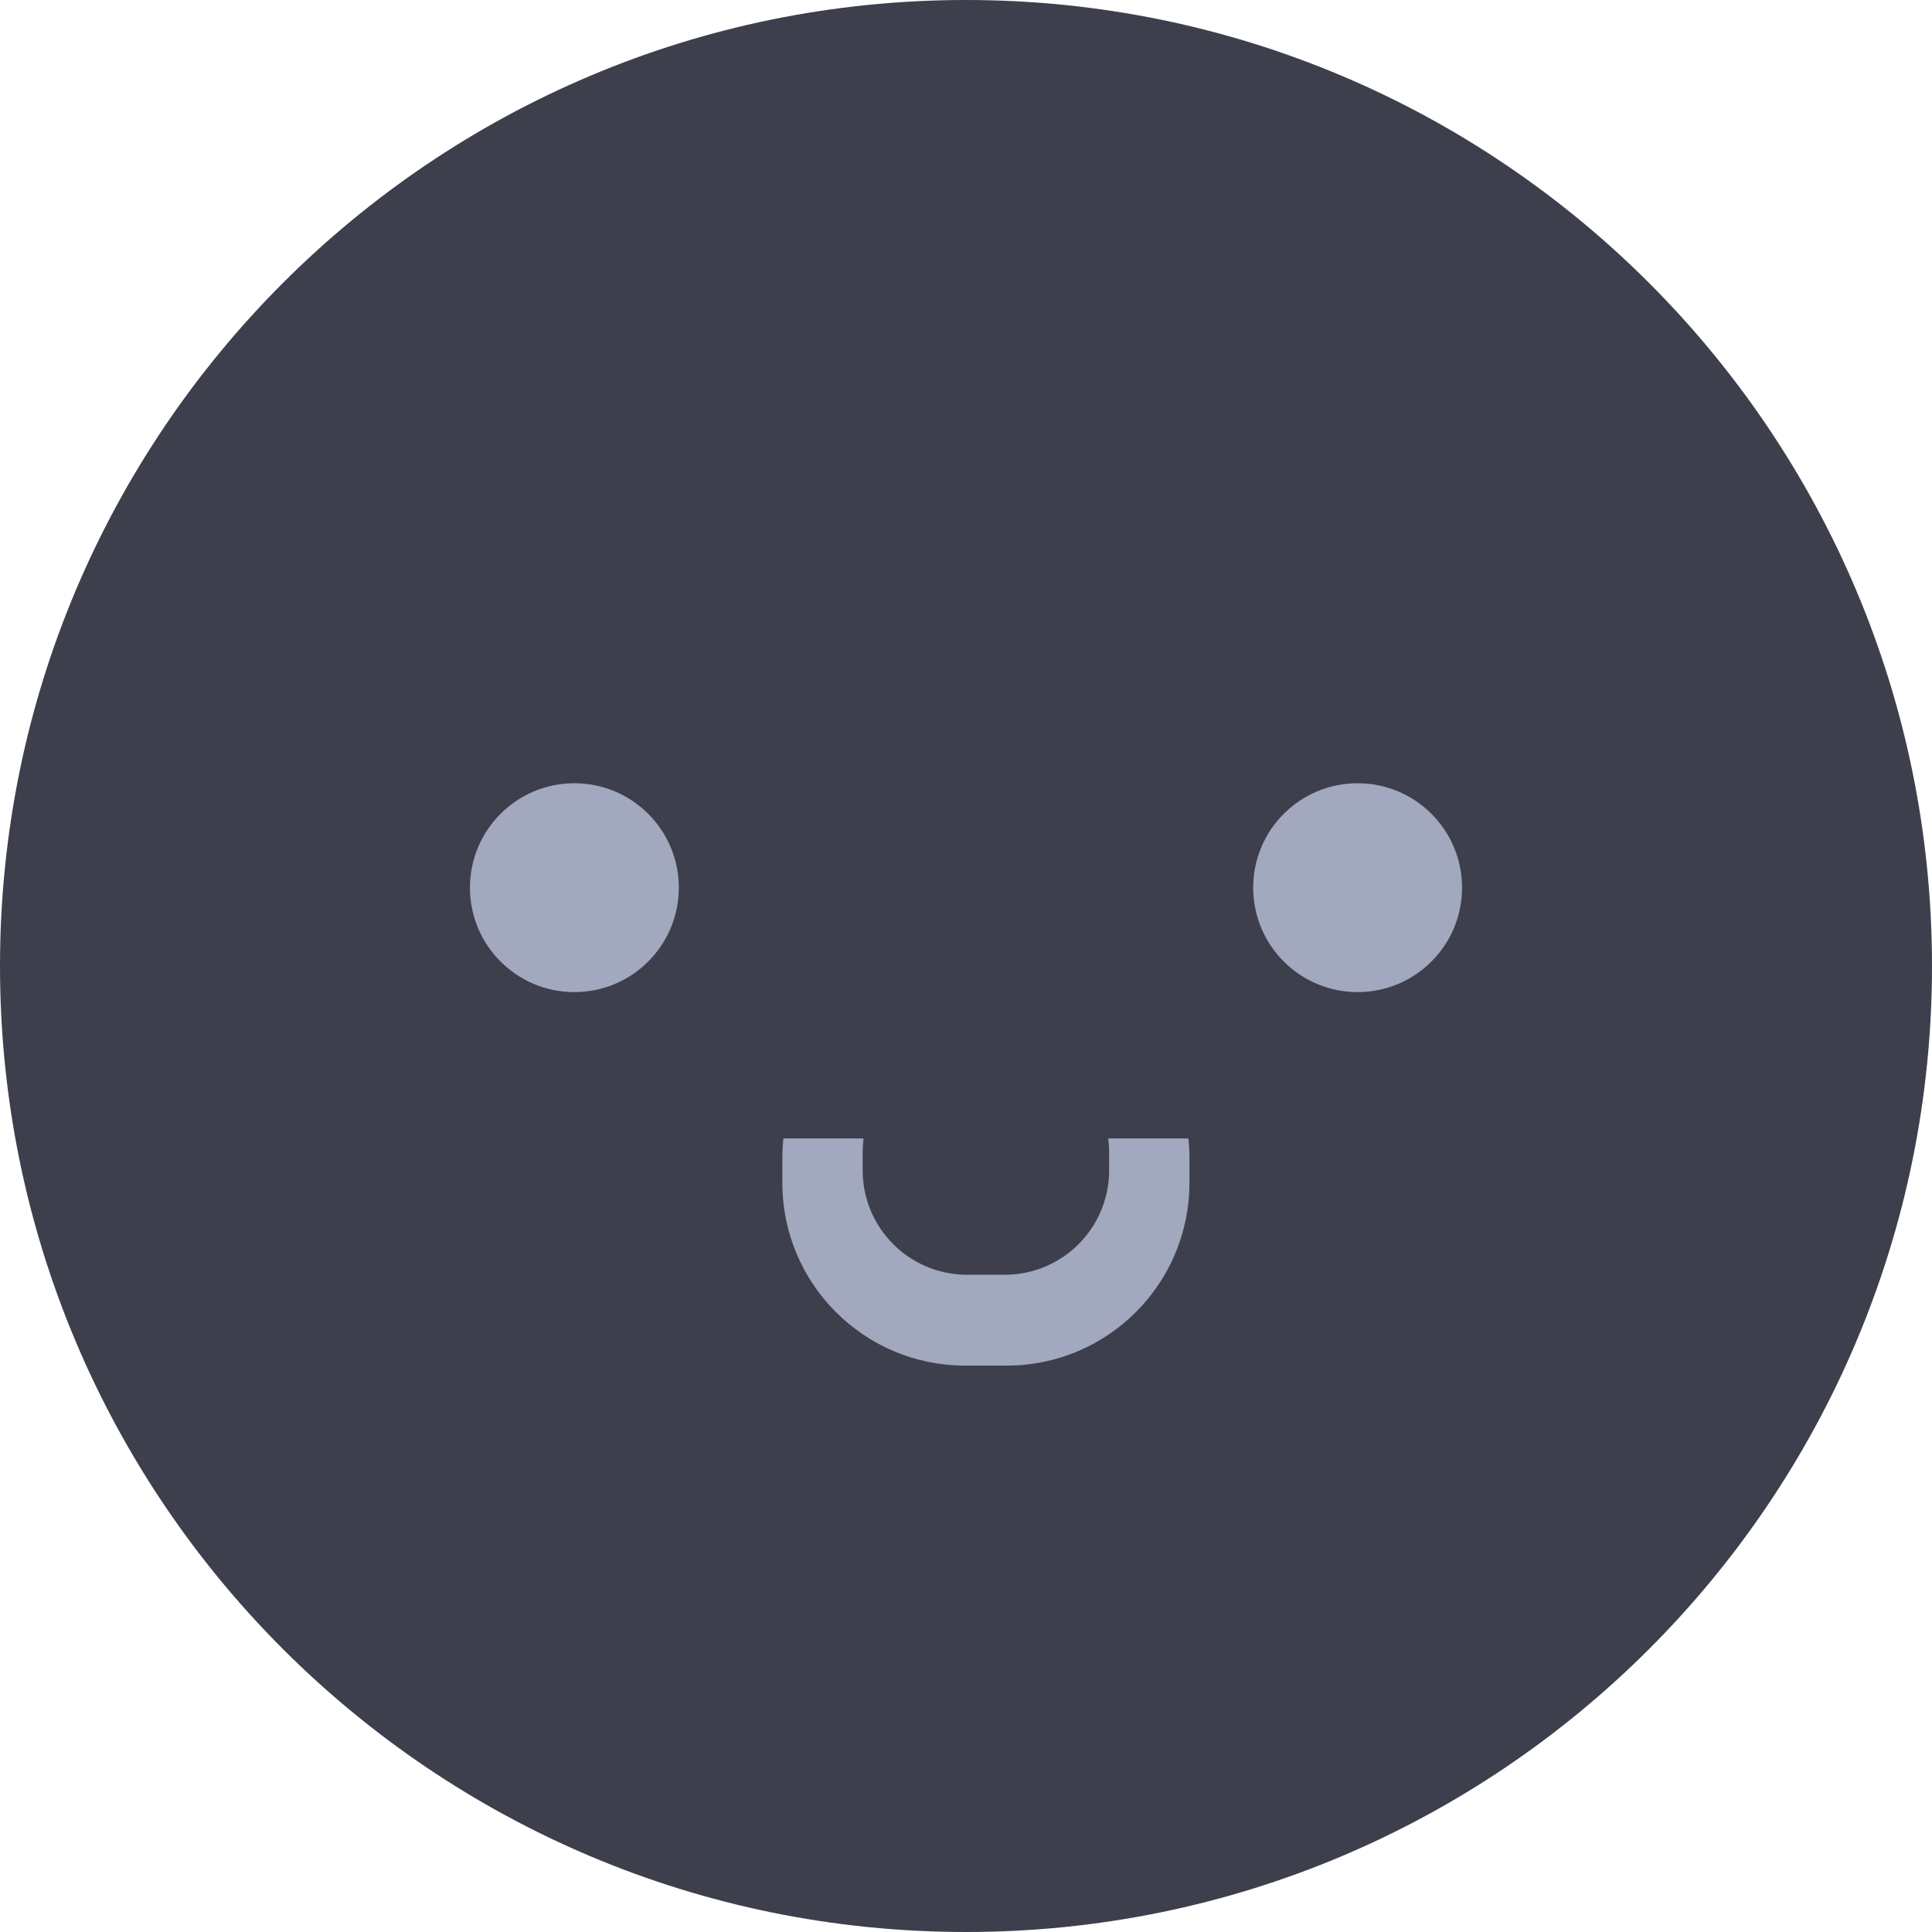
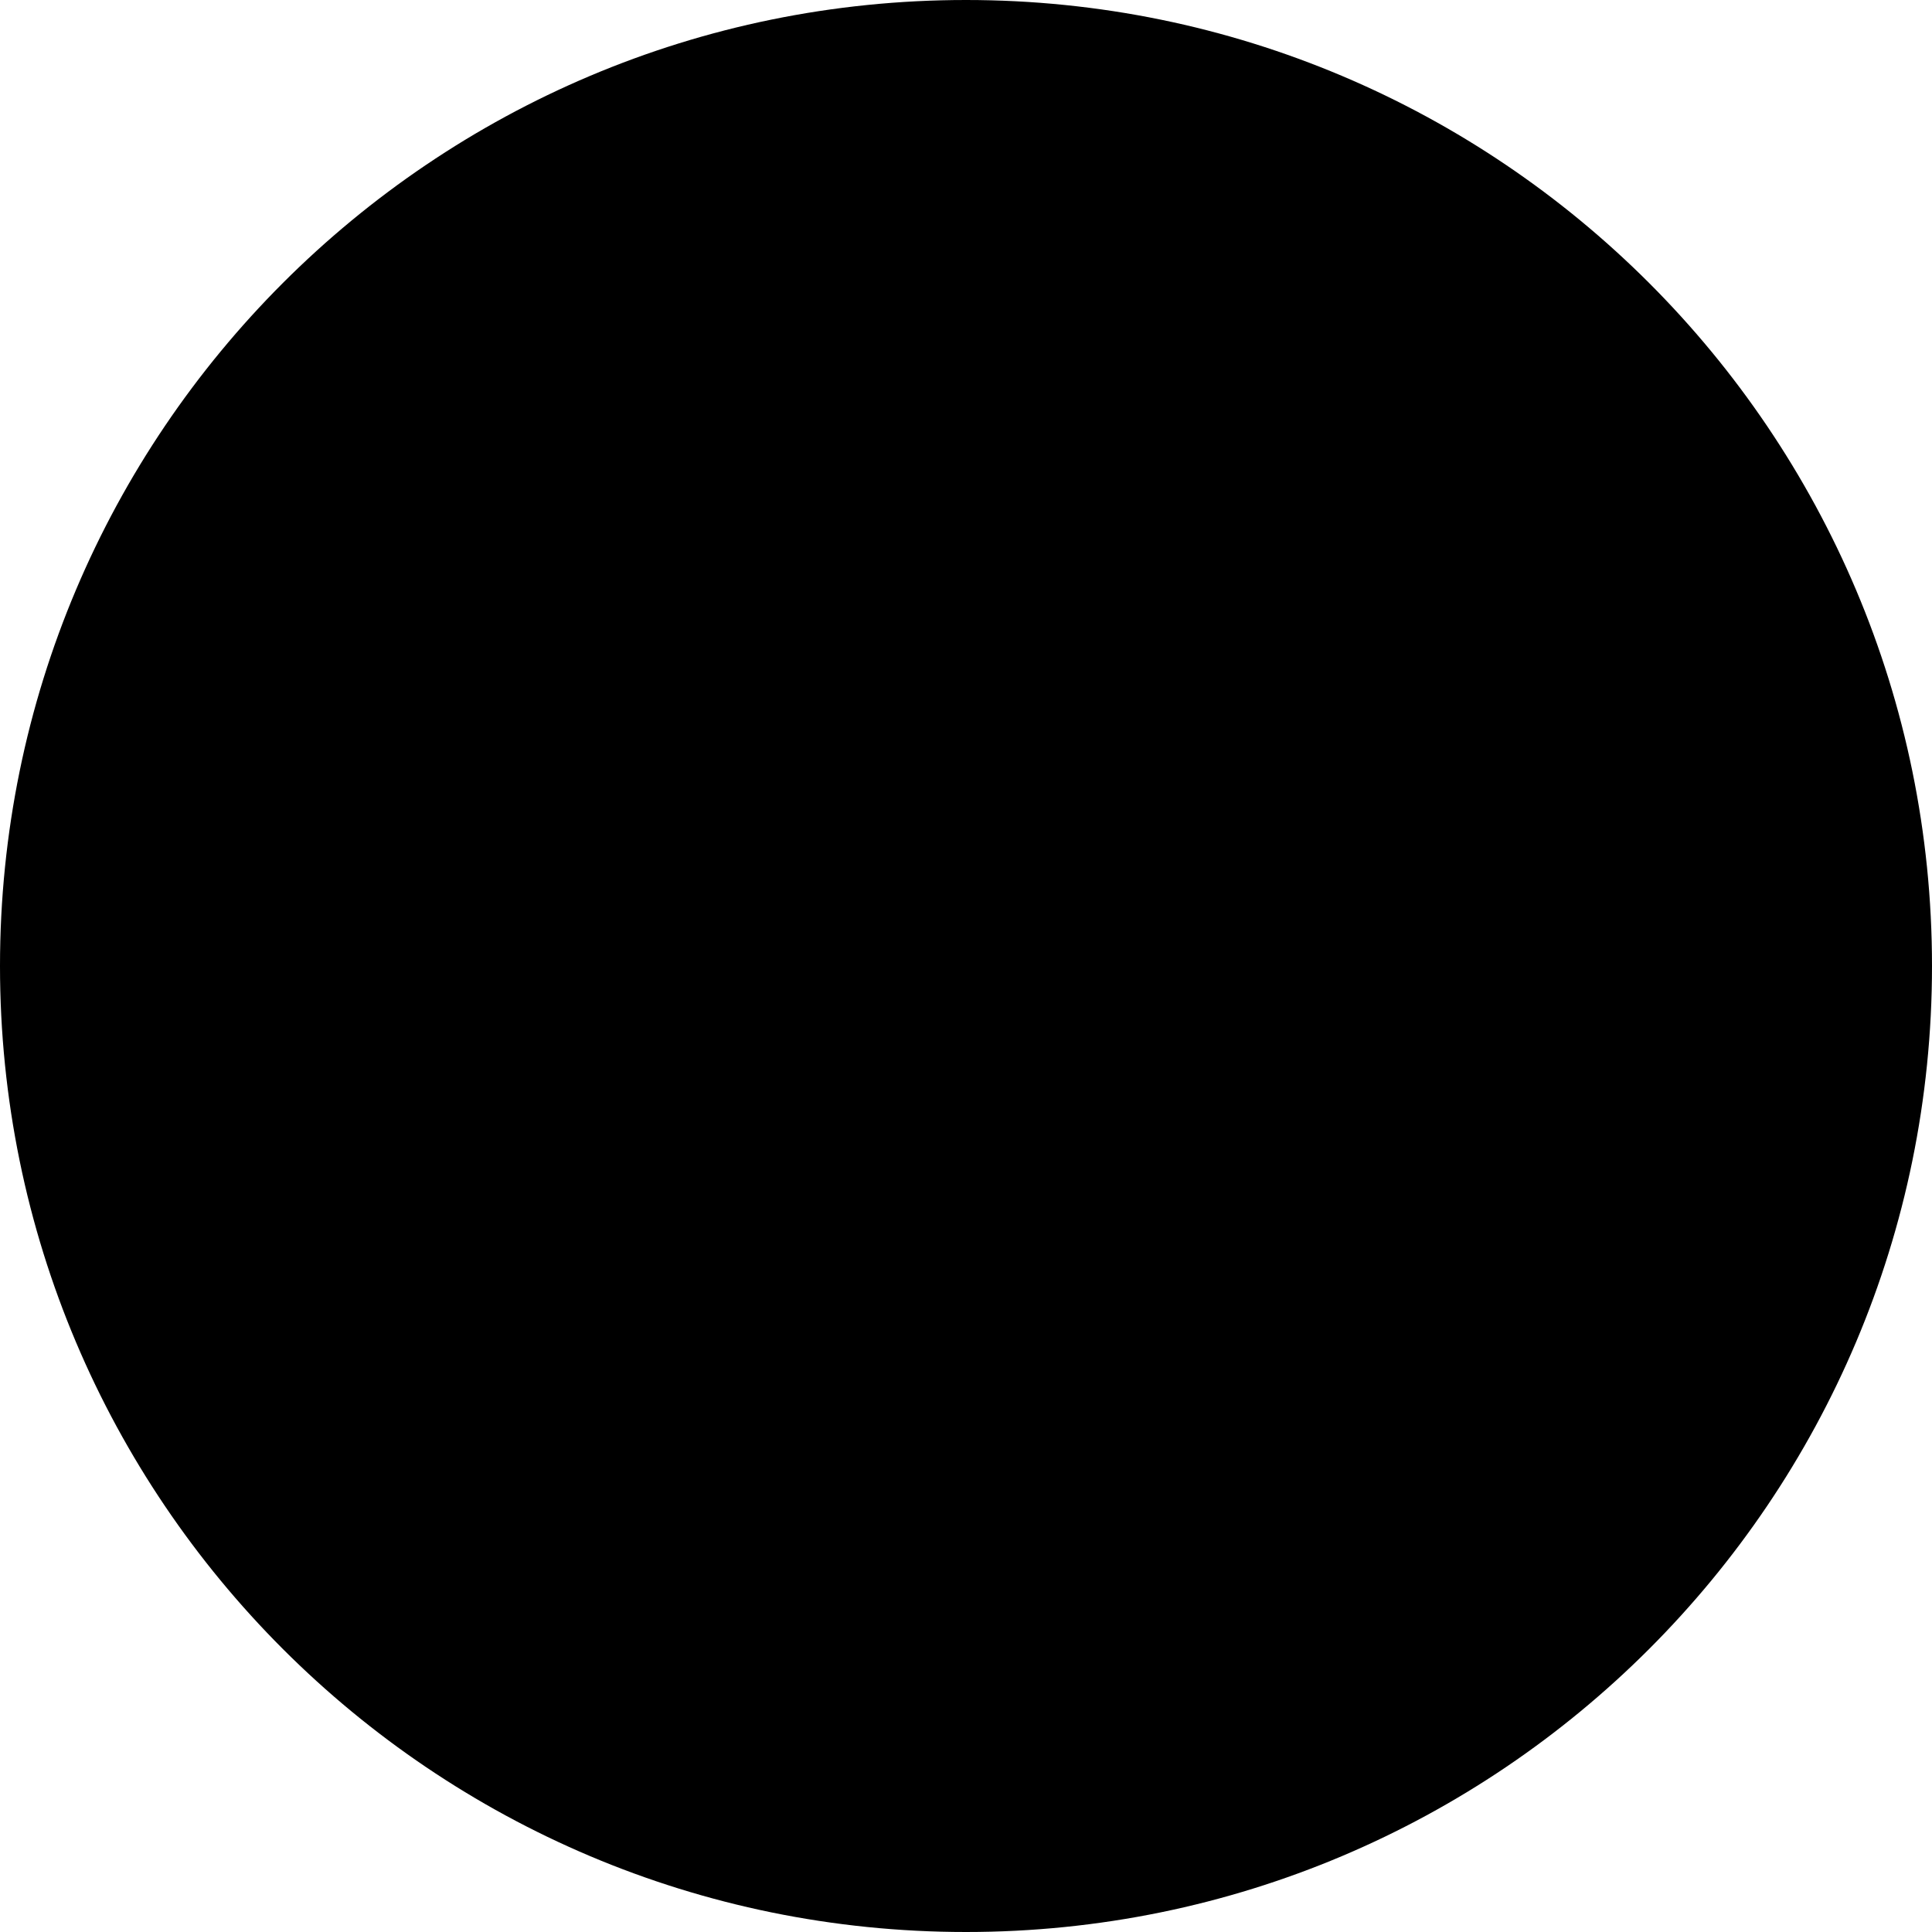
<svg xmlns="http://www.w3.org/2000/svg" version="1.1" viewBox="0 0 37 37">
-   <g fill="none" fill-rule="evenodd">
-     <g transform="translate(-169 -37)">
-       <g transform="translate(15 37)">
-         <g transform="translate(154)">
-           <circle cx="18.5" cy="18.5" r="18.5" fill="#3D3F4D" />
-           <g transform="translate(9 15)" fill="#A2A8BD">
-             <path d="m13.759 6.802c0.013 0.124 0.02 0.249 0.02 0.376v0.475c0 1.933-1.567 3.5-3.5 3.5h-0.796c-1.933 0-3.5-1.567-3.5-3.5v-0.475c0-0.127 0.007-0.253 0.02-0.376h1.535c-0.011 0.085-0.017 0.172-0.017 0.26v0.351c0 1.105 0.895 2 2 2h0.72c1.105 0 2-0.895 2-2v-0.351c0-0.088-0.006-0.175-0.017-0.26h1.535z" />
-             <circle cx="2" cy="2" r="2" />
-             <circle cx="17" cy="2" r="2" />
+   <g fill-rule="evenodd">
+     <g transform="translate(-169 -36)">
+       <g transform="translate(0 -1)">
+         <g transform="translate(15 37)">
+           <g transform="translate(154)">
+             <circle cx="18.5" cy="18.5" r="18.5" />
+             <g transform="translate(9 15)" class="aside__avatar-inner">
+               <path d="m13.759 6.802c0.013 0.124 0.02 0.249 0.02 0.376v0.475c0 1.933-1.567 3.5-3.5 3.5h-0.796c-1.933 0-3.5-1.567-3.5-3.5v-0.475c0-0.127 0.007-0.253 0.02-0.376h1.535c-0.011 0.085-0.017 0.172-0.017 0.26v0.351c0 1.105 0.895 2 2 2h0.72c1.105 0 2-0.895 2-2v-0.351c0-0.088-0.006-0.175-0.017-0.26h1.535z" />
+               <circle cx="2" cy="2" r="2" />
+               <circle cx="17" cy="2" r="2" />
+             </g>
          </g>
        </g>
      </g>
    </g>
  </g>
</svg>
